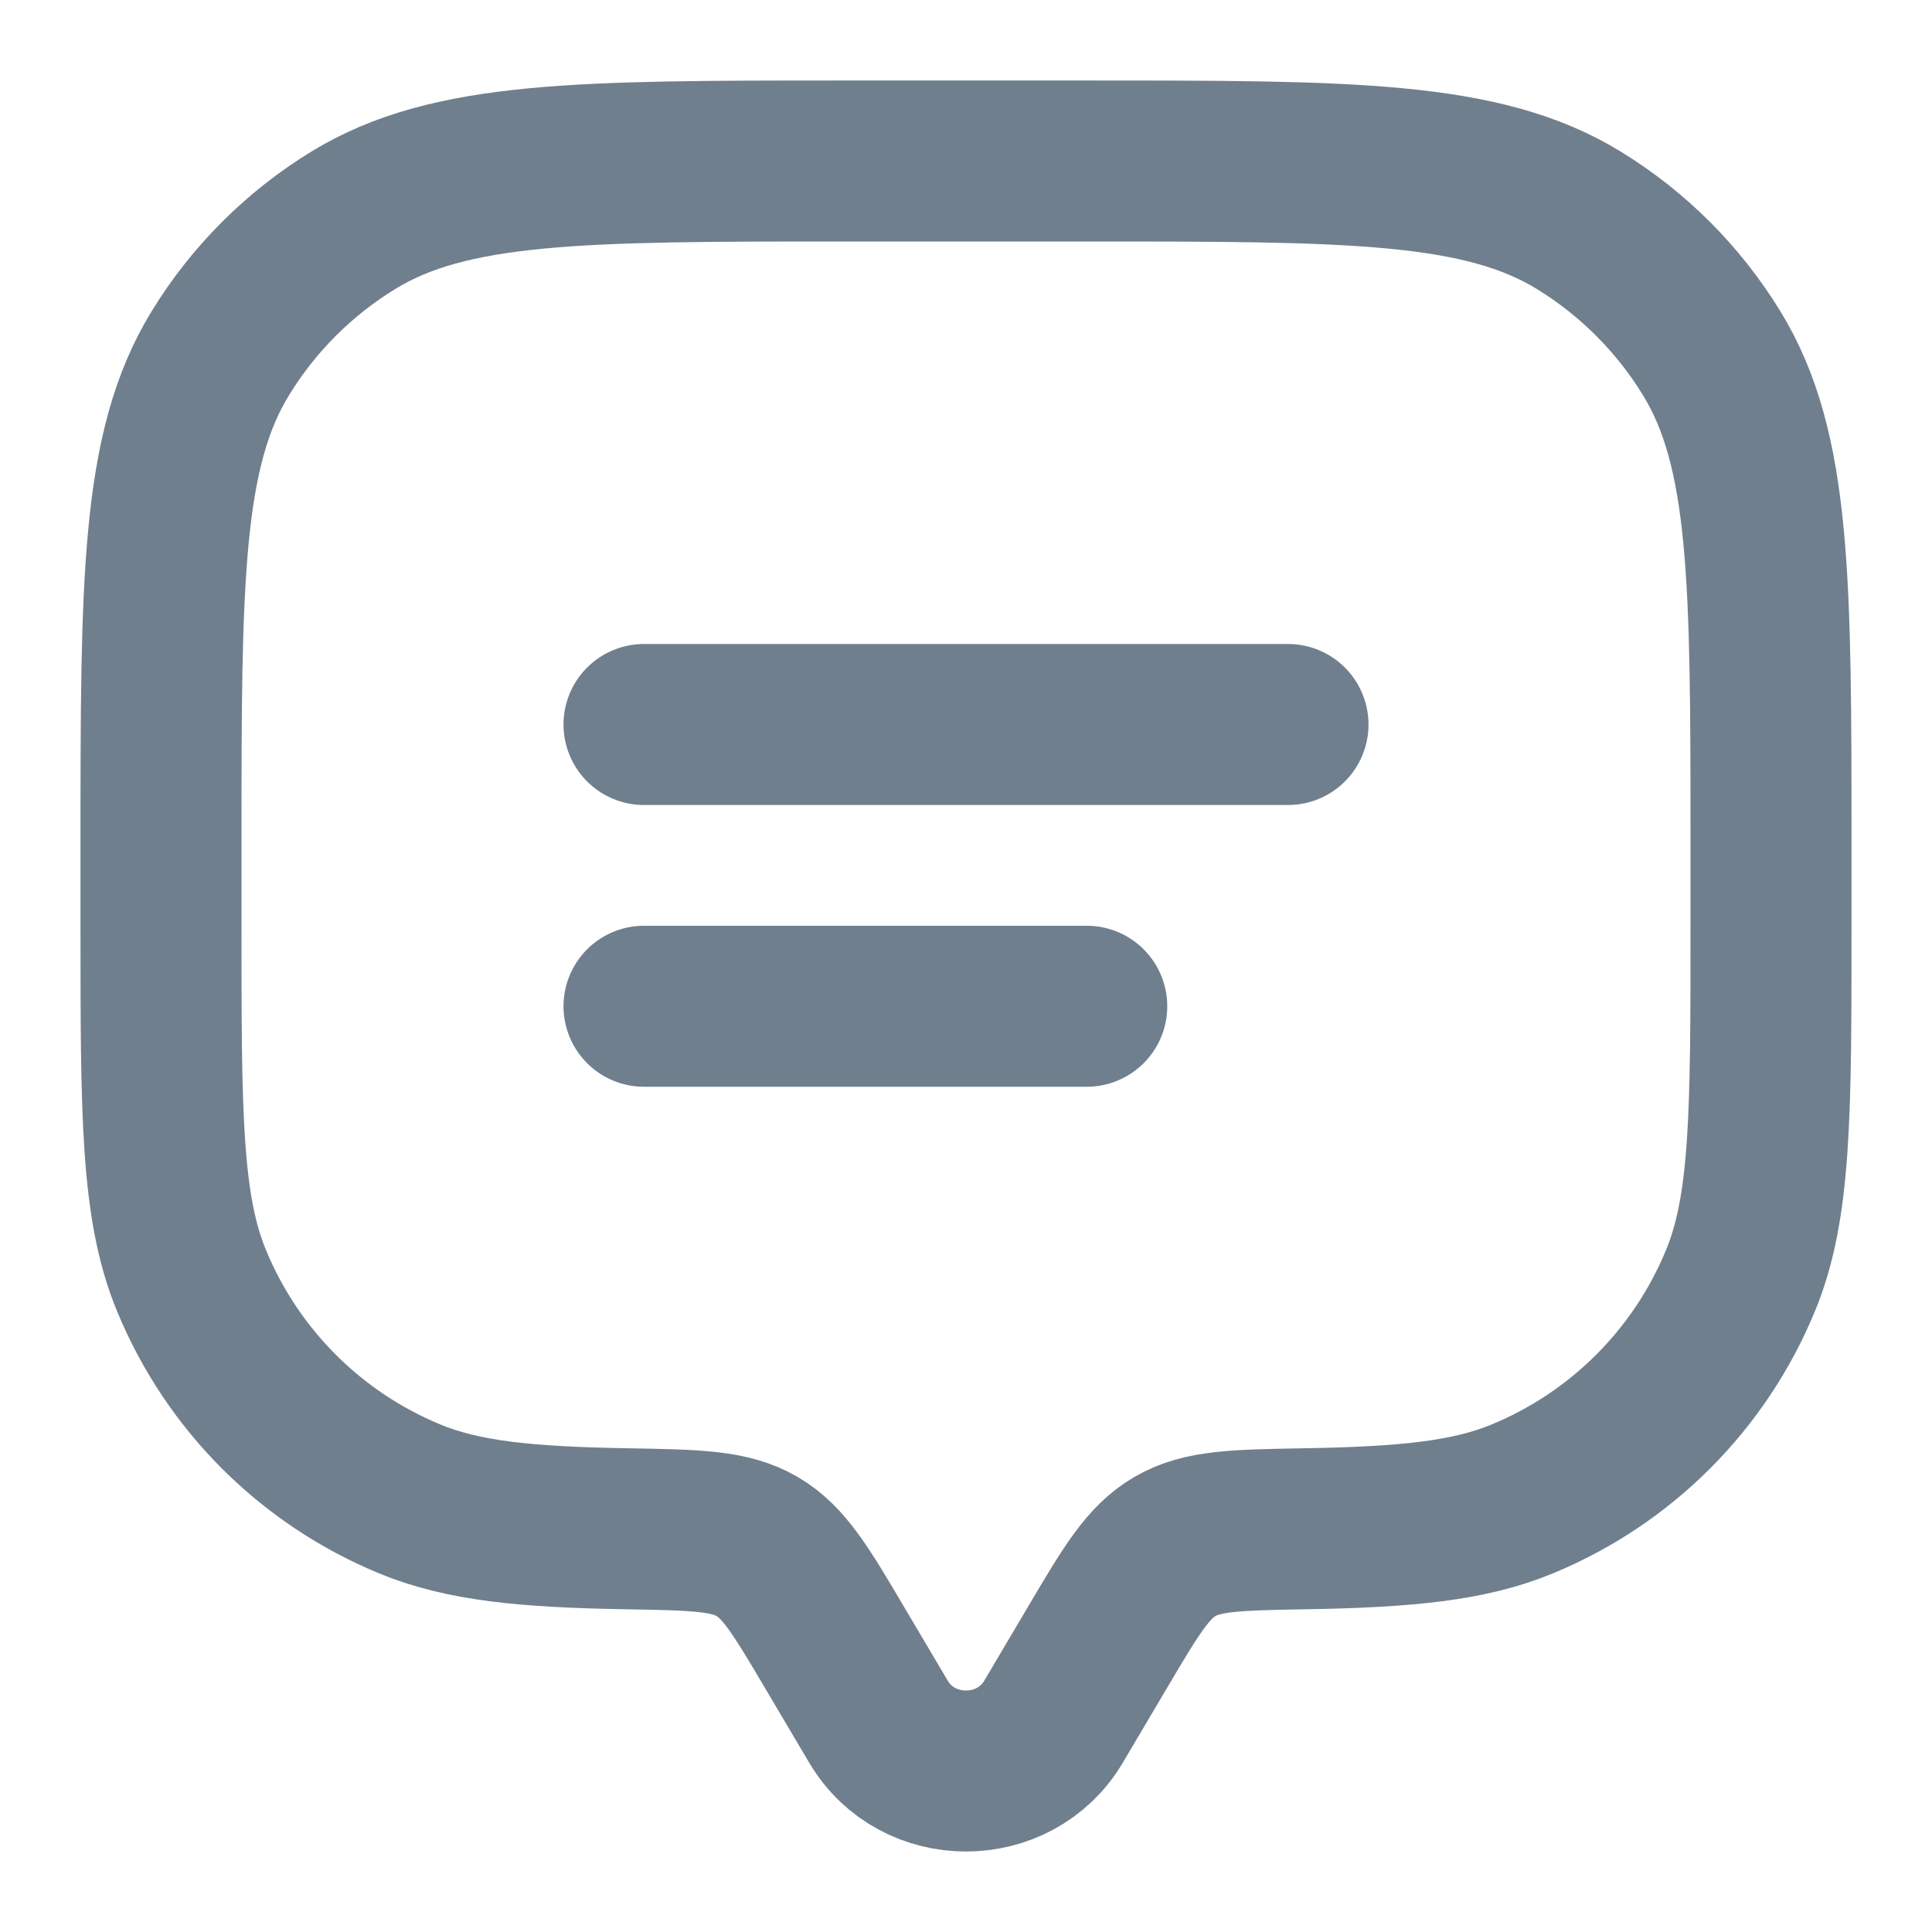
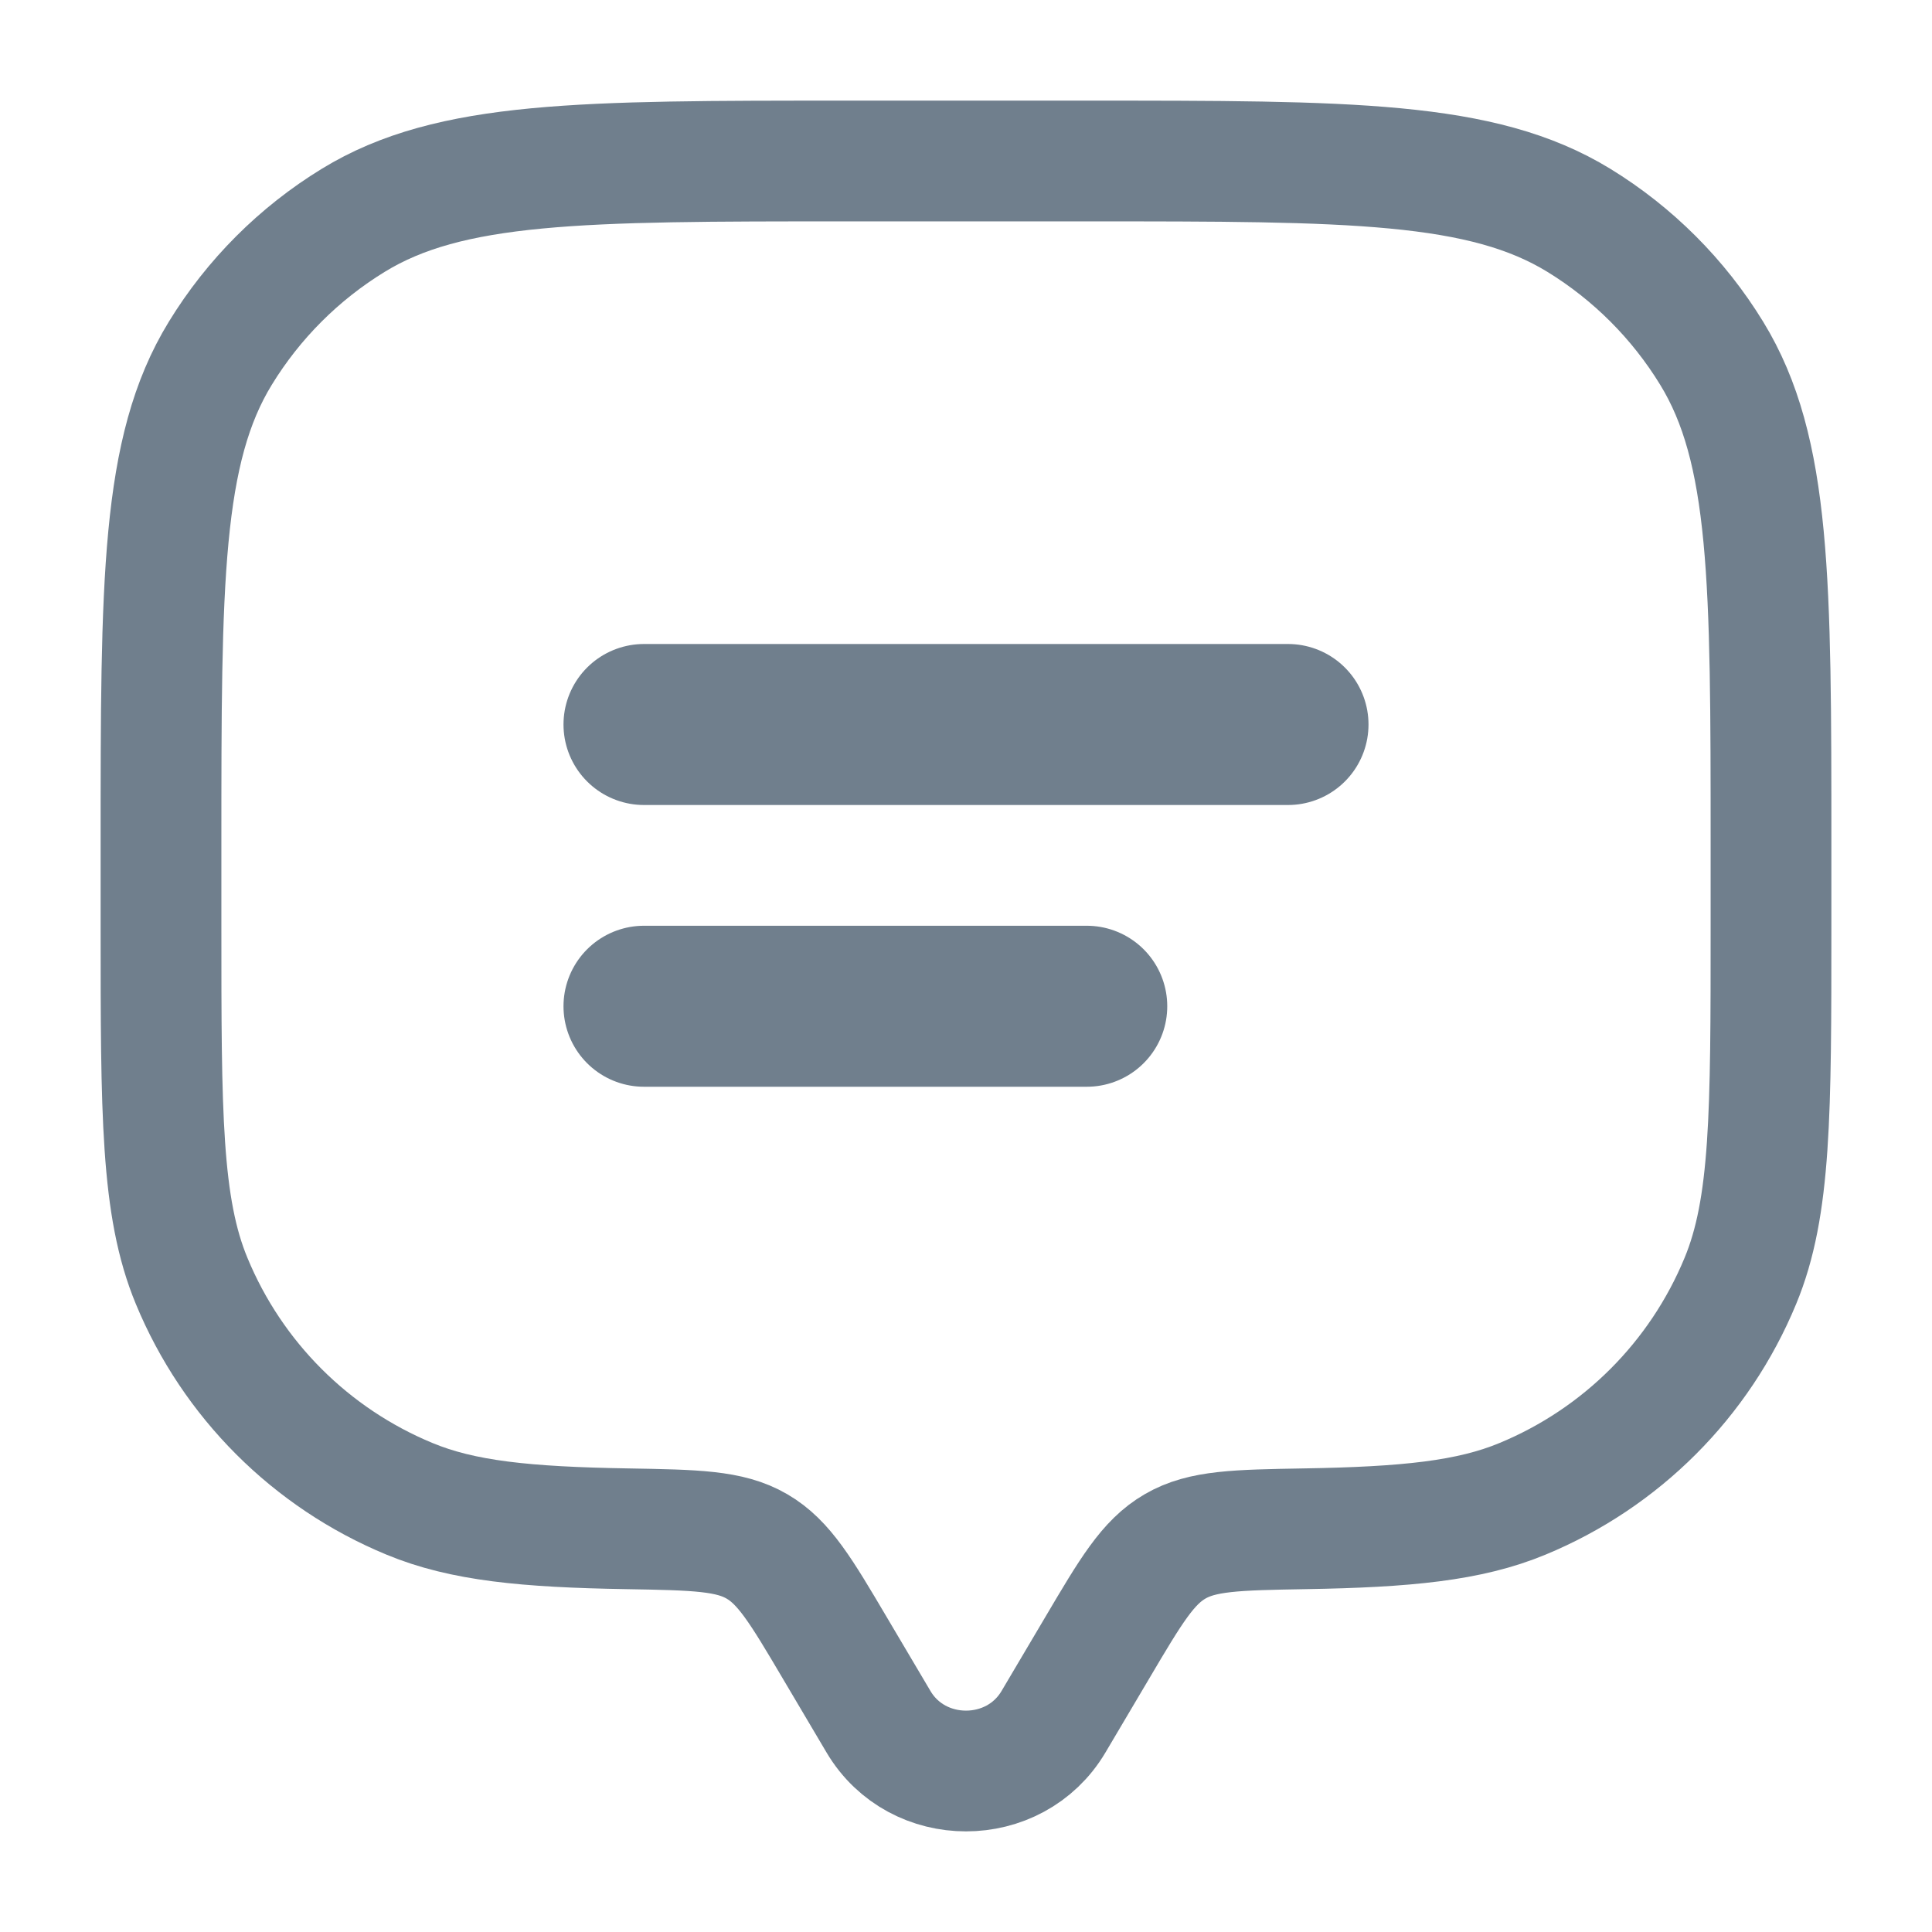
<svg xmlns="http://www.w3.org/2000/svg" width="24" height="24" viewBox="0 0 24 24" fill="none">
  <path d="M8 9H16" stroke="#707F8D" stroke-width="2" stroke-linecap="round" />
  <path d="M8 12.5H13.5" stroke="#707F8D" stroke-width="2" stroke-linecap="round" />
-   <path d="M14.597 19.21C14.259 19.406 14.049 19.761 13.629 20.472L13.087 21.388C12.604 22.204 11.396 22.204 10.913 21.388L10.371 20.472C9.951 19.761 9.74 19.406 9.403 19.21C9.065 19.013 8.64 19.006 7.79 18.991C6.534 18.97 5.747 18.893 5.087 18.619C3.861 18.112 2.888 17.139 2.381 15.913C2 14.995 2 13.83 2 11.5V10.5C2 7.227 2 5.59 2.737 4.388C3.149 3.715 3.715 3.149 4.388 2.737C5.59 2 7.227 2 10.5 2H13.5C16.773 2 18.41 2 19.613 2.737C20.285 3.149 20.851 3.715 21.263 4.388C22 5.59 22 7.227 22 10.5V11.5C22 13.83 22 14.995 21.619 15.913C21.112 17.139 20.139 18.112 18.913 18.619C18.253 18.893 17.466 18.97 16.21 18.991C15.36 19.006 14.935 19.013 14.597 19.21Z" stroke="#707F8D" stroke-width="2" stroke-linecap="round" />
+   <path d="M14.597 19.21C14.259 19.406 14.049 19.761 13.629 20.472L13.087 21.388C12.604 22.204 11.396 22.204 10.913 21.388L10.371 20.472C9.951 19.761 9.74 19.406 9.403 19.21C9.065 19.013 8.64 19.006 7.79 18.991C6.534 18.97 5.747 18.893 5.087 18.619C3.861 18.112 2.888 17.139 2.381 15.913C2 14.995 2 13.83 2 11.5V10.5C2 7.227 2 5.59 2.737 4.388C3.149 3.715 3.715 3.149 4.388 2.737C5.59 2 7.227 2 10.5 2H13.5C16.773 2 18.41 2 19.613 2.737C20.285 3.149 20.851 3.715 21.263 4.388C22 5.59 22 7.227 22 10.5V11.5C22 13.83 22 14.995 21.619 15.913C21.112 17.139 20.139 18.112 18.913 18.619C18.253 18.893 17.466 18.97 16.21 18.991C15.36 19.006 14.935 19.013 14.597 19.21Z" stroke="#707F8D" stroke-width="1.5" stroke-linecap="round" />
</svg>
